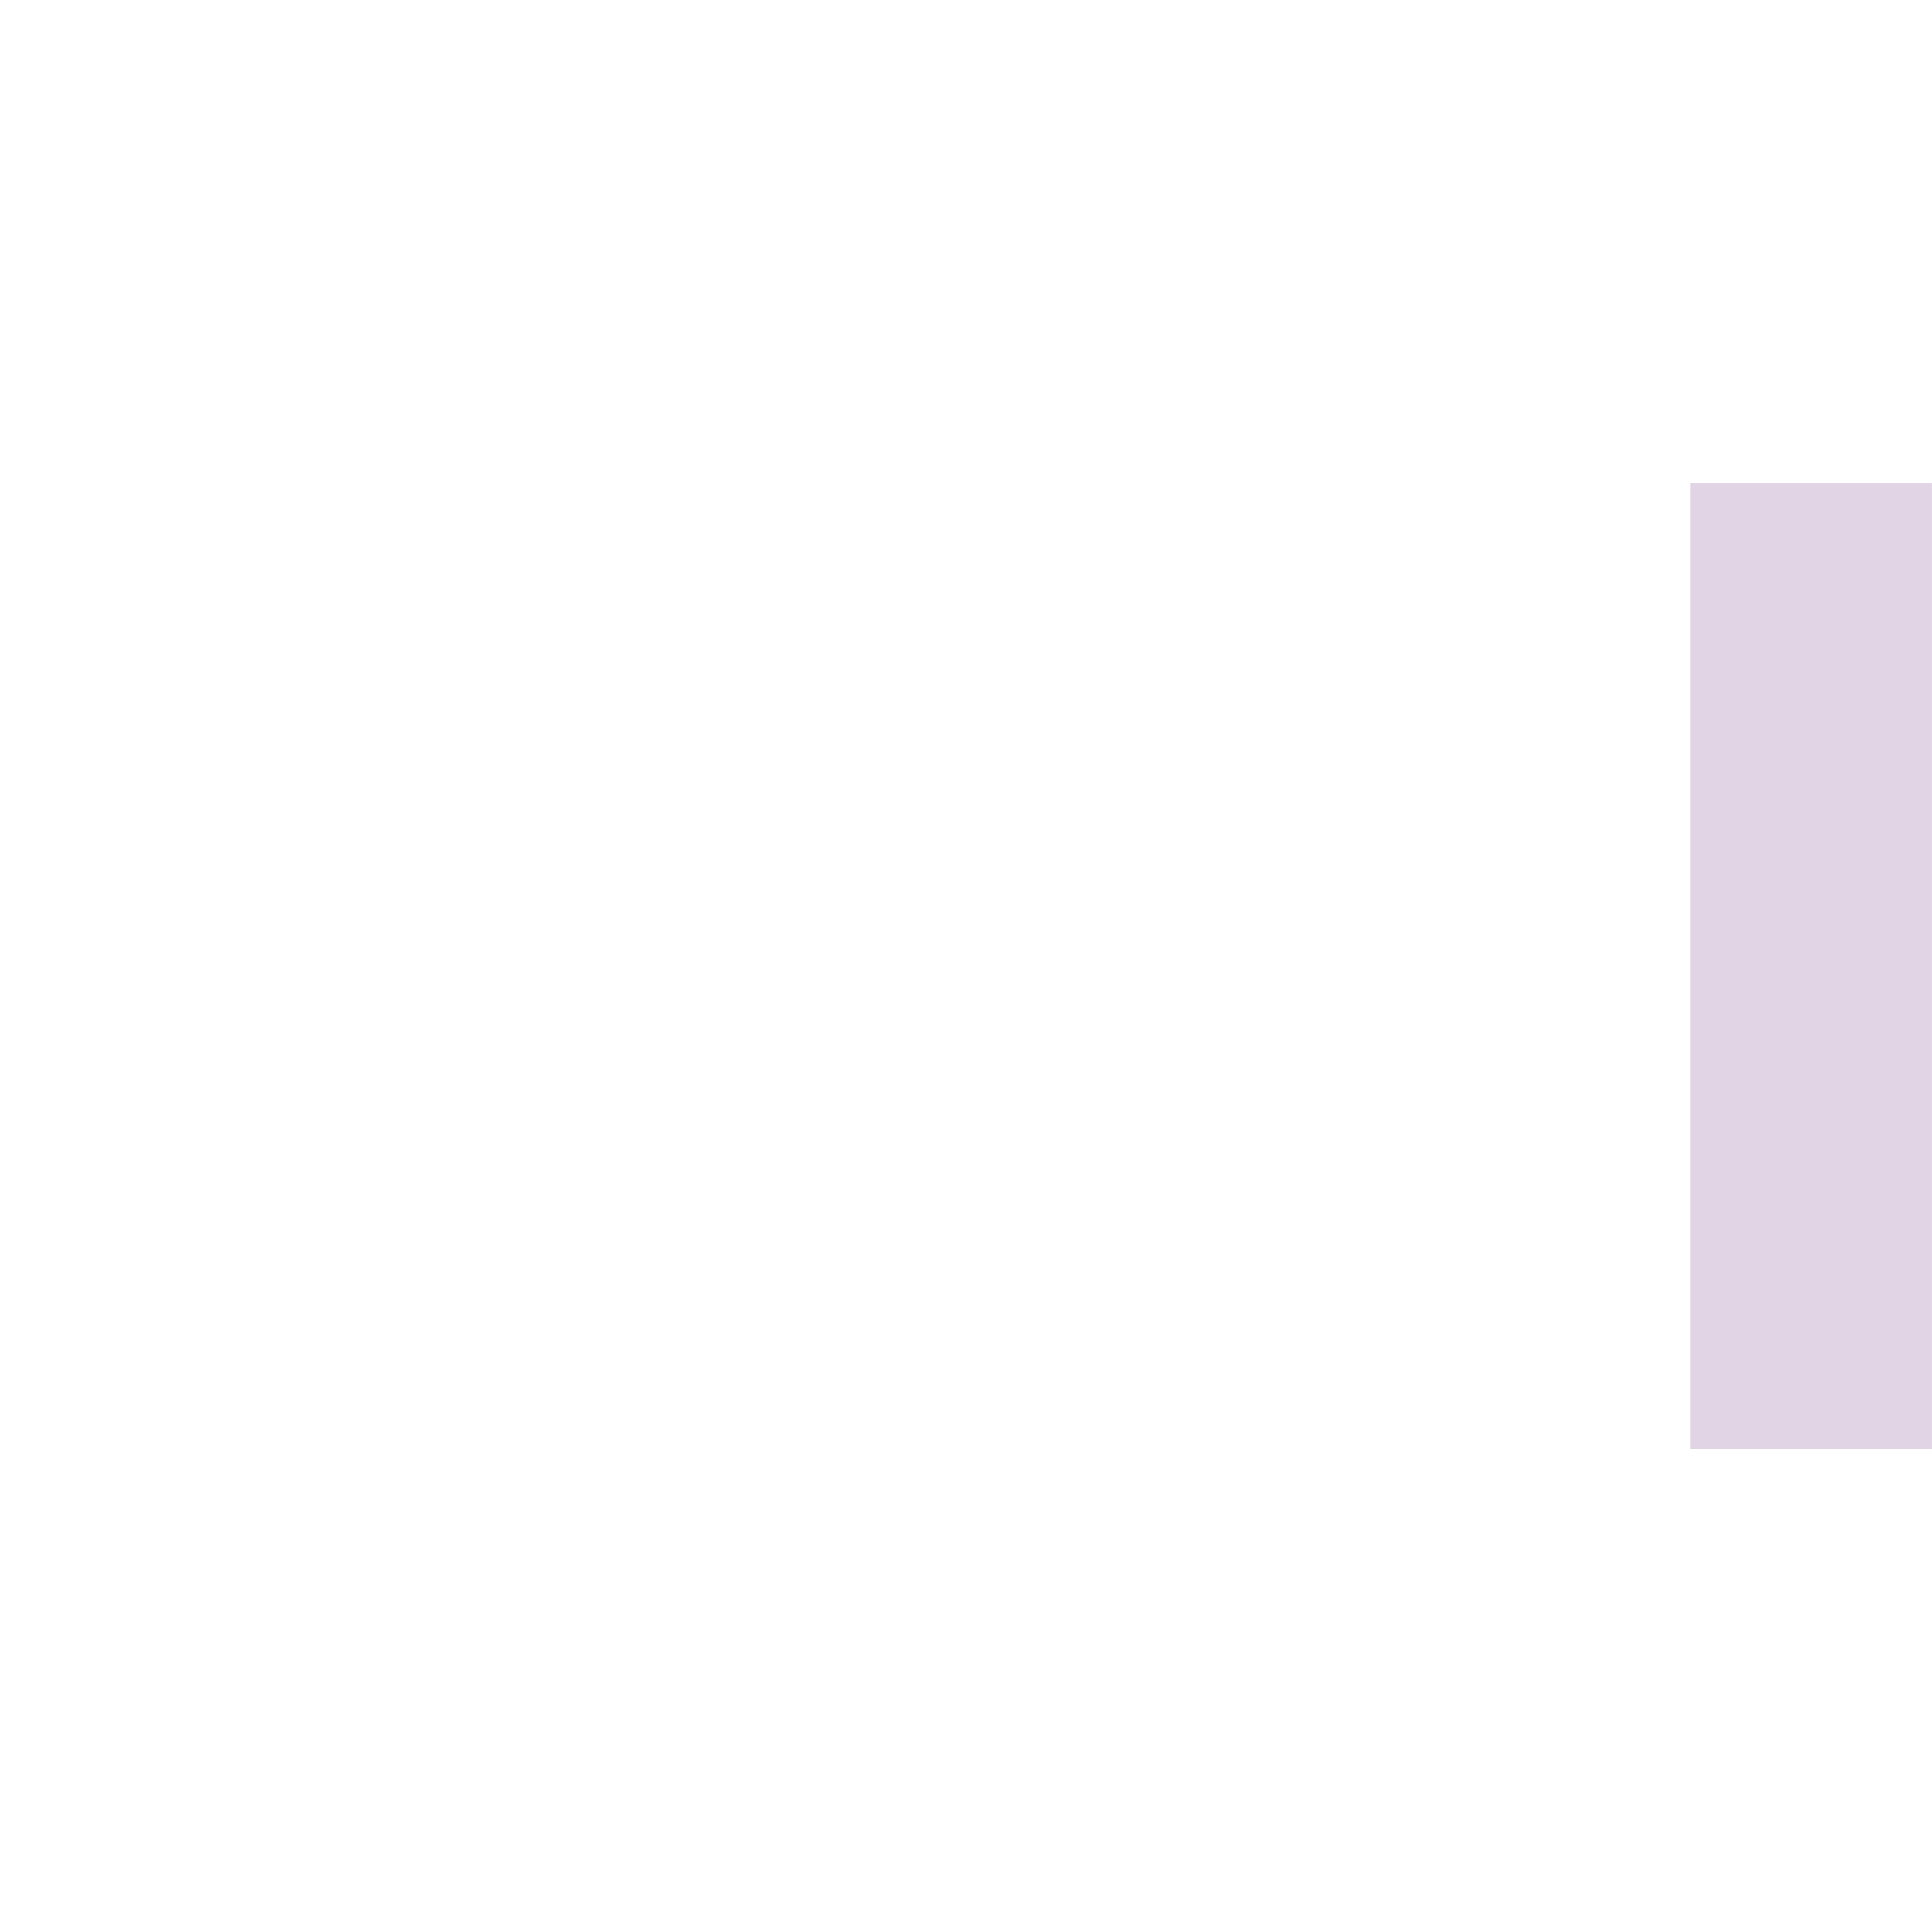
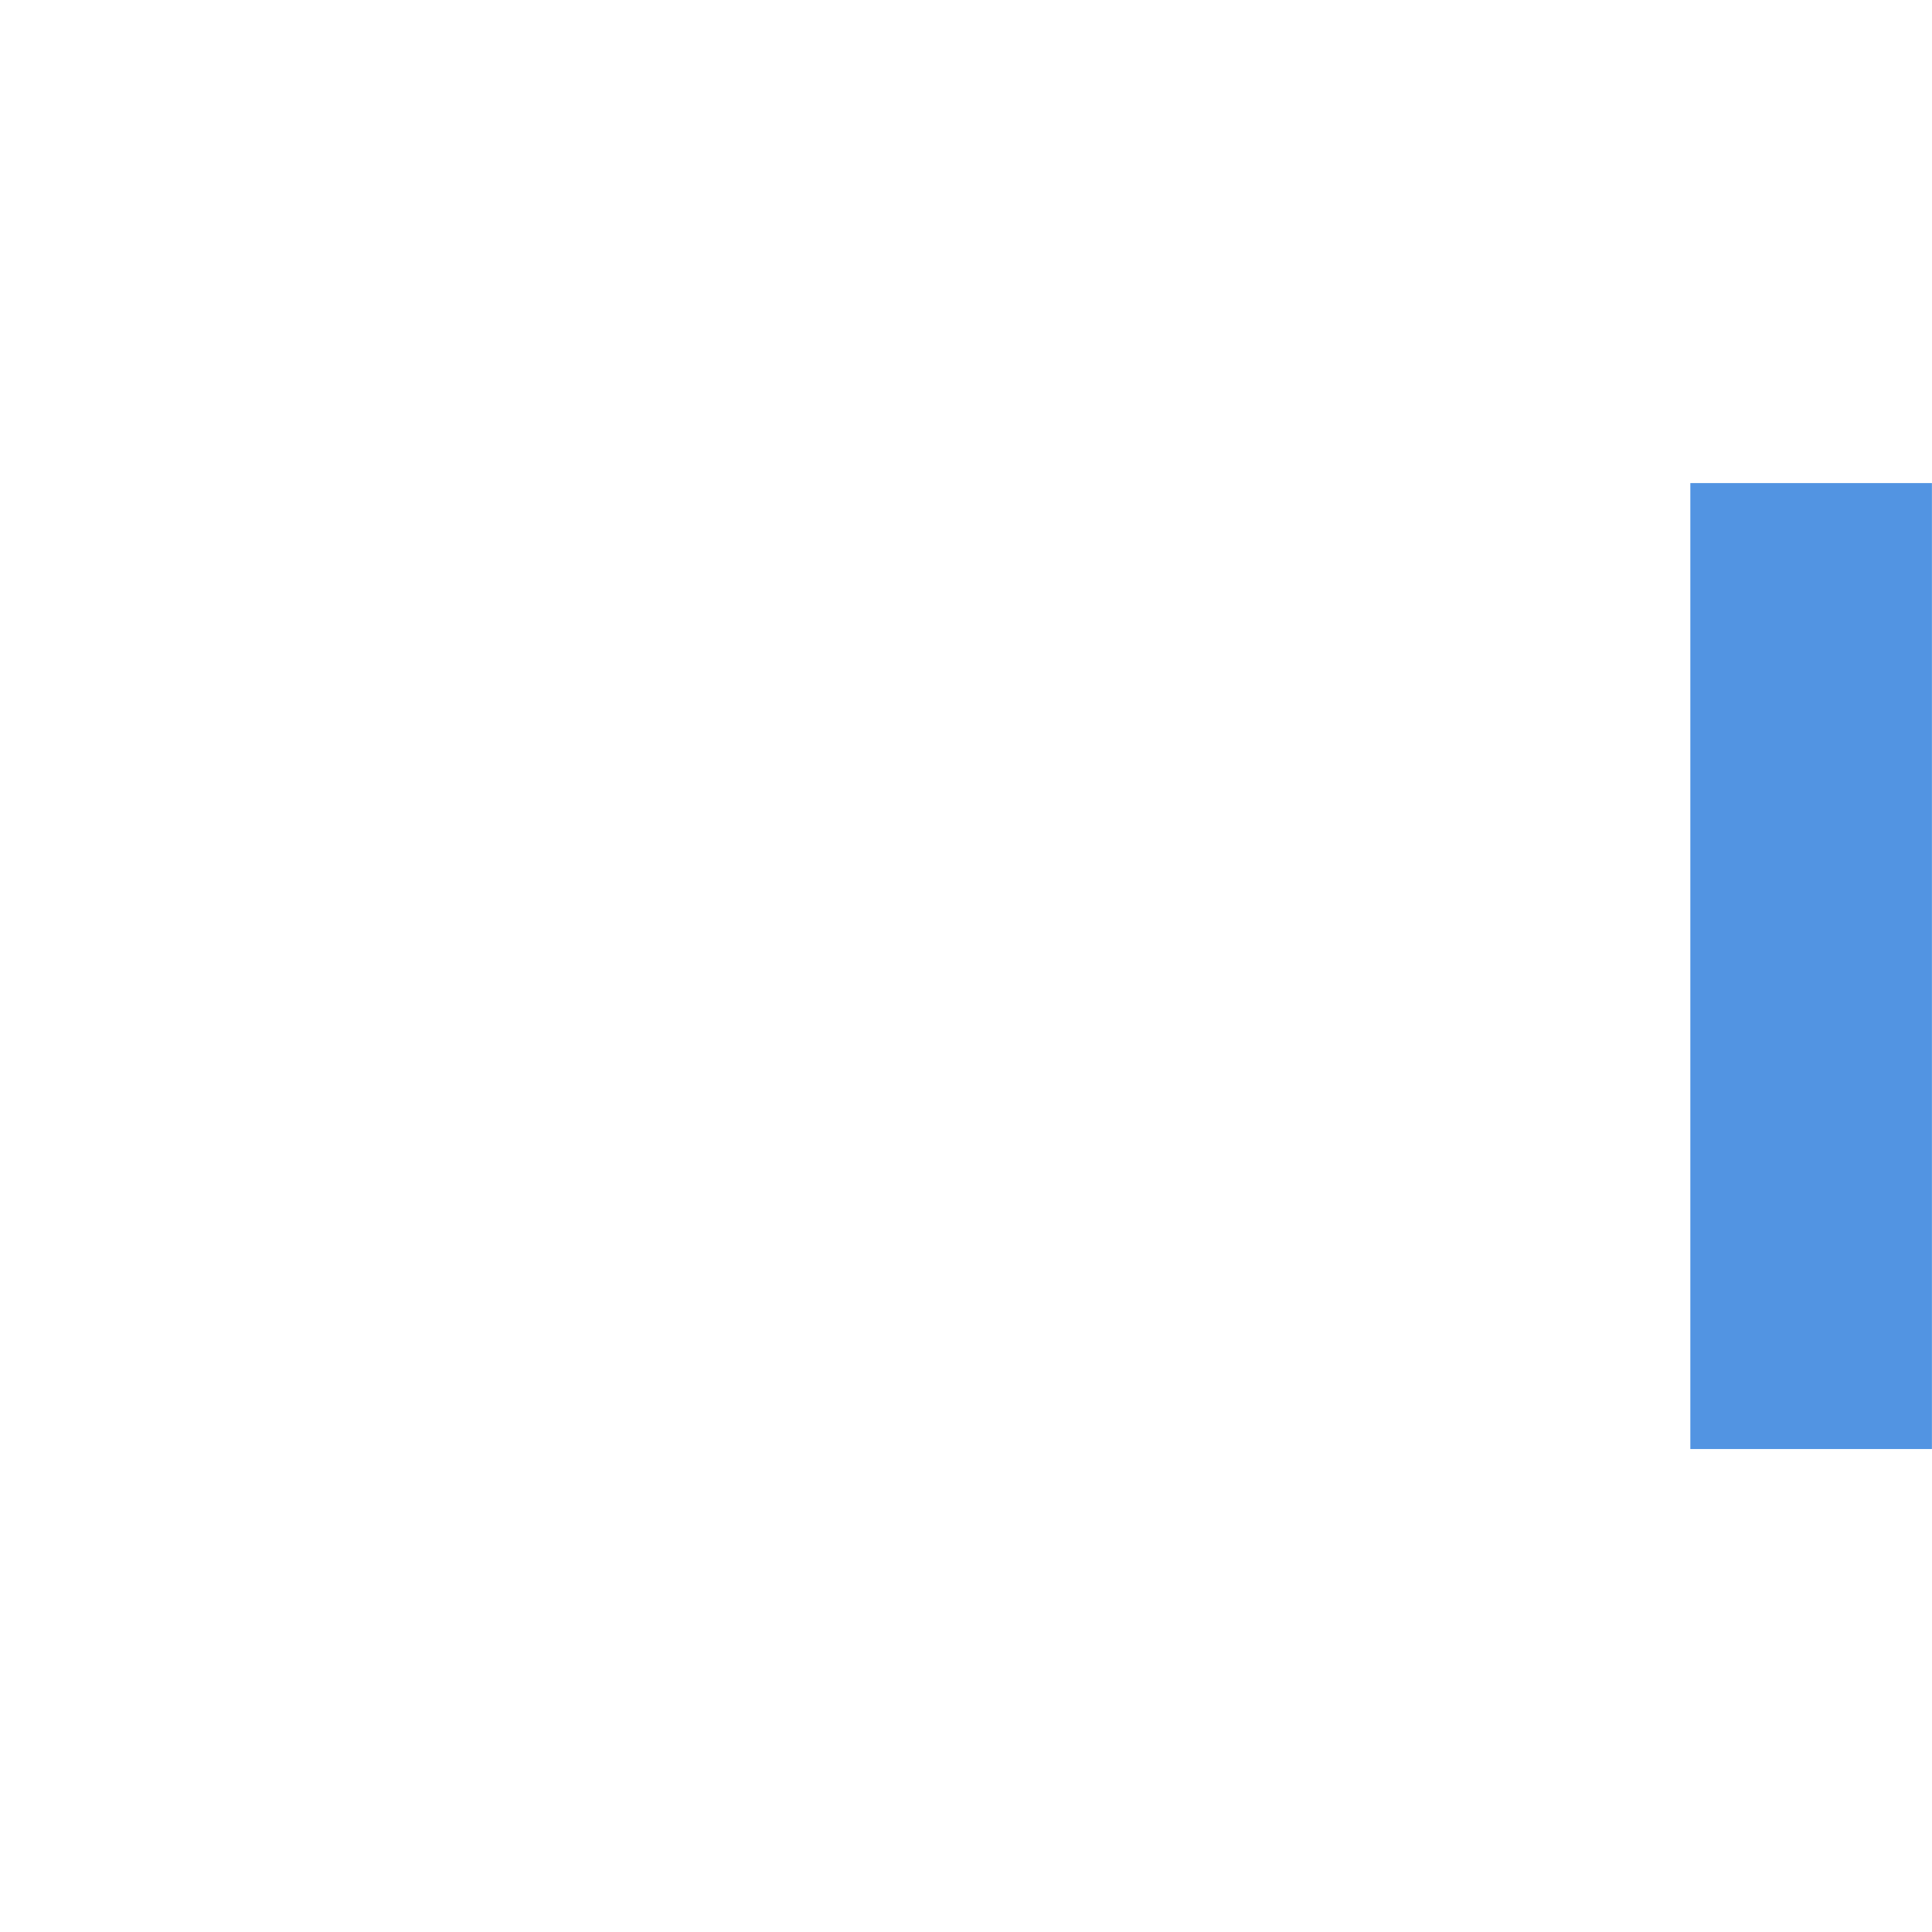
<svg xmlns="http://www.w3.org/2000/svg" xmlns:xlink="http://www.w3.org/1999/xlink" width="16" height="16" id="svg7355" version="1.1">
  <defs id="defs7357">
    <radialGradient xlink:href="#linearGradient36429" id="radialGradient7461" gradientUnits="userSpaceOnUse" gradientTransform="matrix(1.011539,0,0,0.5758211,-0.3926219,71.83807)" cx="47.429" cy="167.168" fx="47.429" fy="167.168" r="37" />
    <linearGradient id="linearGradient36429">
      <stop id="stop36431" offset="0" style="stop-color:#ffffff;stop-opacity:1;" />
      <stop id="stop36433" offset="1" style="stop-color:#ffffff;stop-opacity:0;" />
    </linearGradient>
    <radialGradient xlink:href="#linearGradient36471" id="radialGradient7463" gradientUnits="userSpaceOnUse" gradientTransform="matrix(1.189155,0,0,0.5551325,-9.281289,36.12653)" cx="49.067" cy="242.504" fx="49.067" fy="242.504" r="37.007" />
    <linearGradient id="linearGradient36471">
      <stop id="stop36473" offset="0" style="stop-color:#ffffff;stop-opacity:1;" />
      <stop id="stop36475" offset="1" style="stop-color:#ffffff;stop-opacity:0;" />
    </linearGradient>
    <radialGradient r="37.007" fy="242.504" fx="49.067" cy="242.504" cx="49.067" gradientTransform="matrix(1.189155,0,0,0.1525213,-9.281289,132.5277)" gradientUnits="userSpaceOnUse" id="radialGradient7488" xlink:href="#linearGradient36471" />
  </defs>
  <g id="layer1" transform="matrix(1.621328,0,0,1.621328,-431.6347,-376.5527)">
    <g style="display:inline" id="g30864" transform="translate(255.223,70.11809)">
-       <rect style="opacity:1;fill:#E1D5E5;fill-opacity:1;stroke:none" id="rect4147" width="4.934" height="1.234" x="164.599" y="-20.868" rx="0" transform="matrix(0,1,-1,0,0,0)" />
+       <rect style="opacity:1;fill:#5294e2;fill-opacity:1;stroke:none" id="rect4147" width="4.934" height="1.234" x="164.599" y="-20.868" rx="0" transform="matrix(0,1,-1,0,0,0)" />
    </g>
  </g>
</svg>
